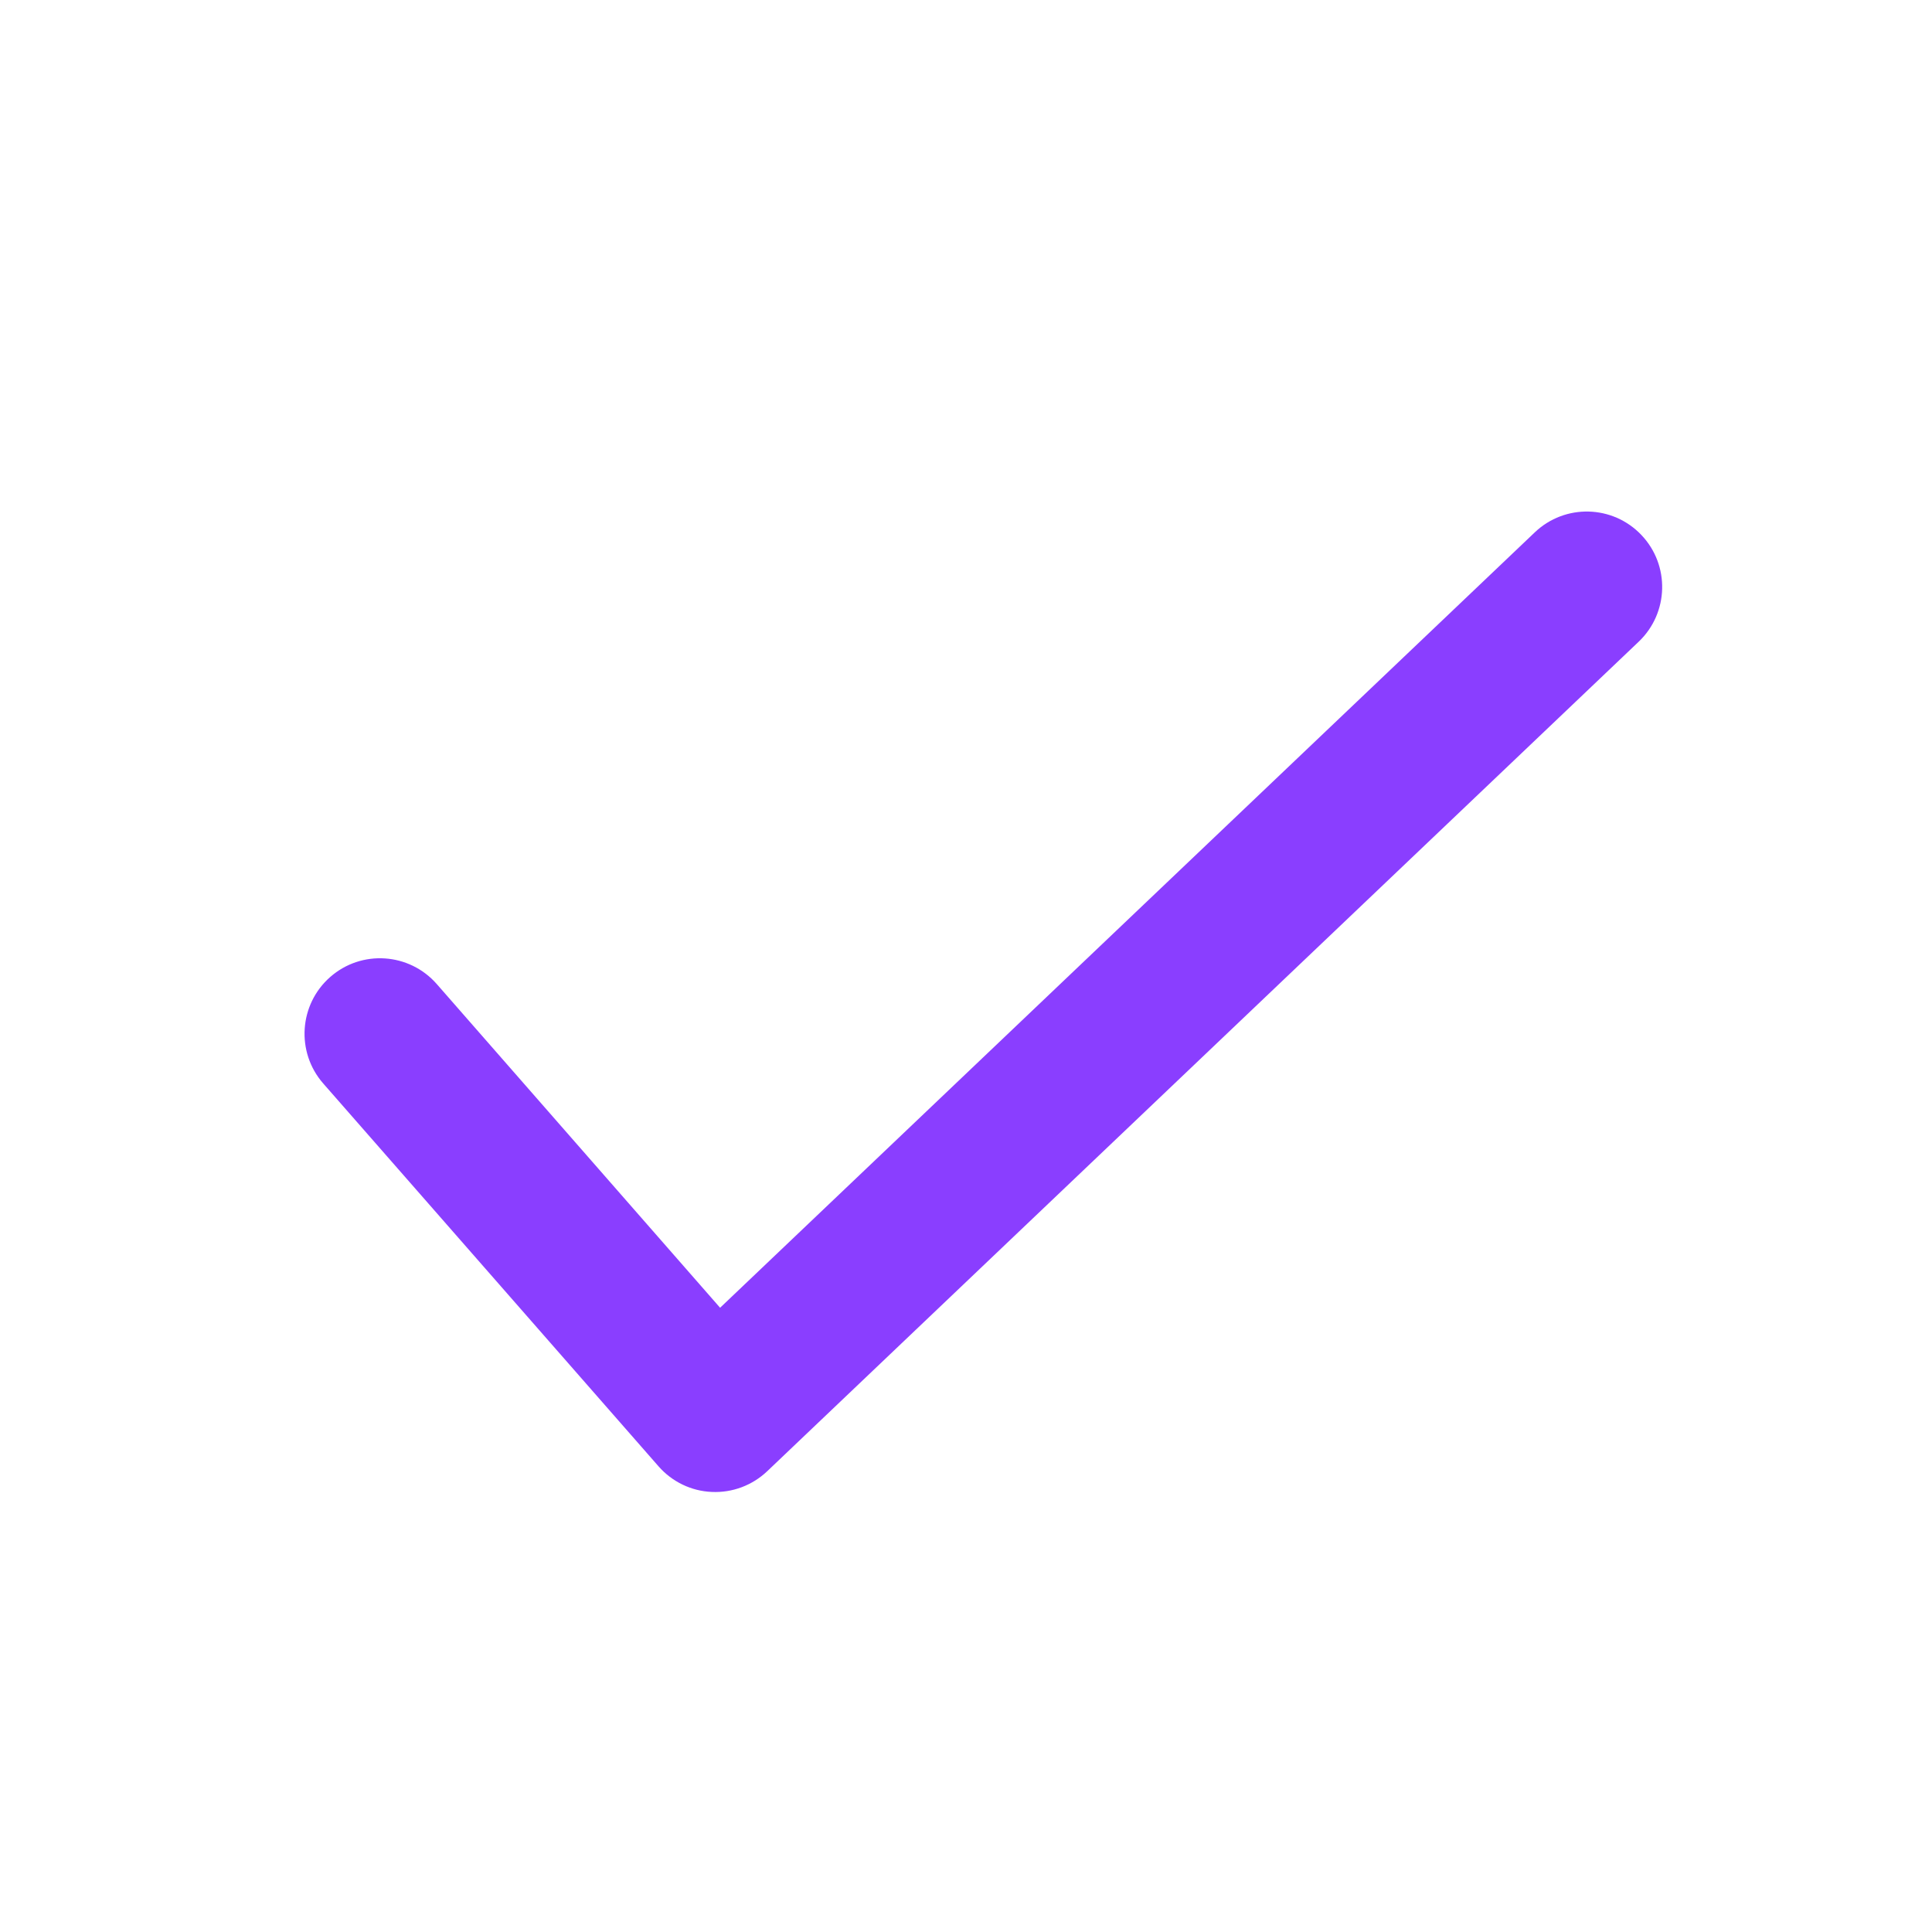
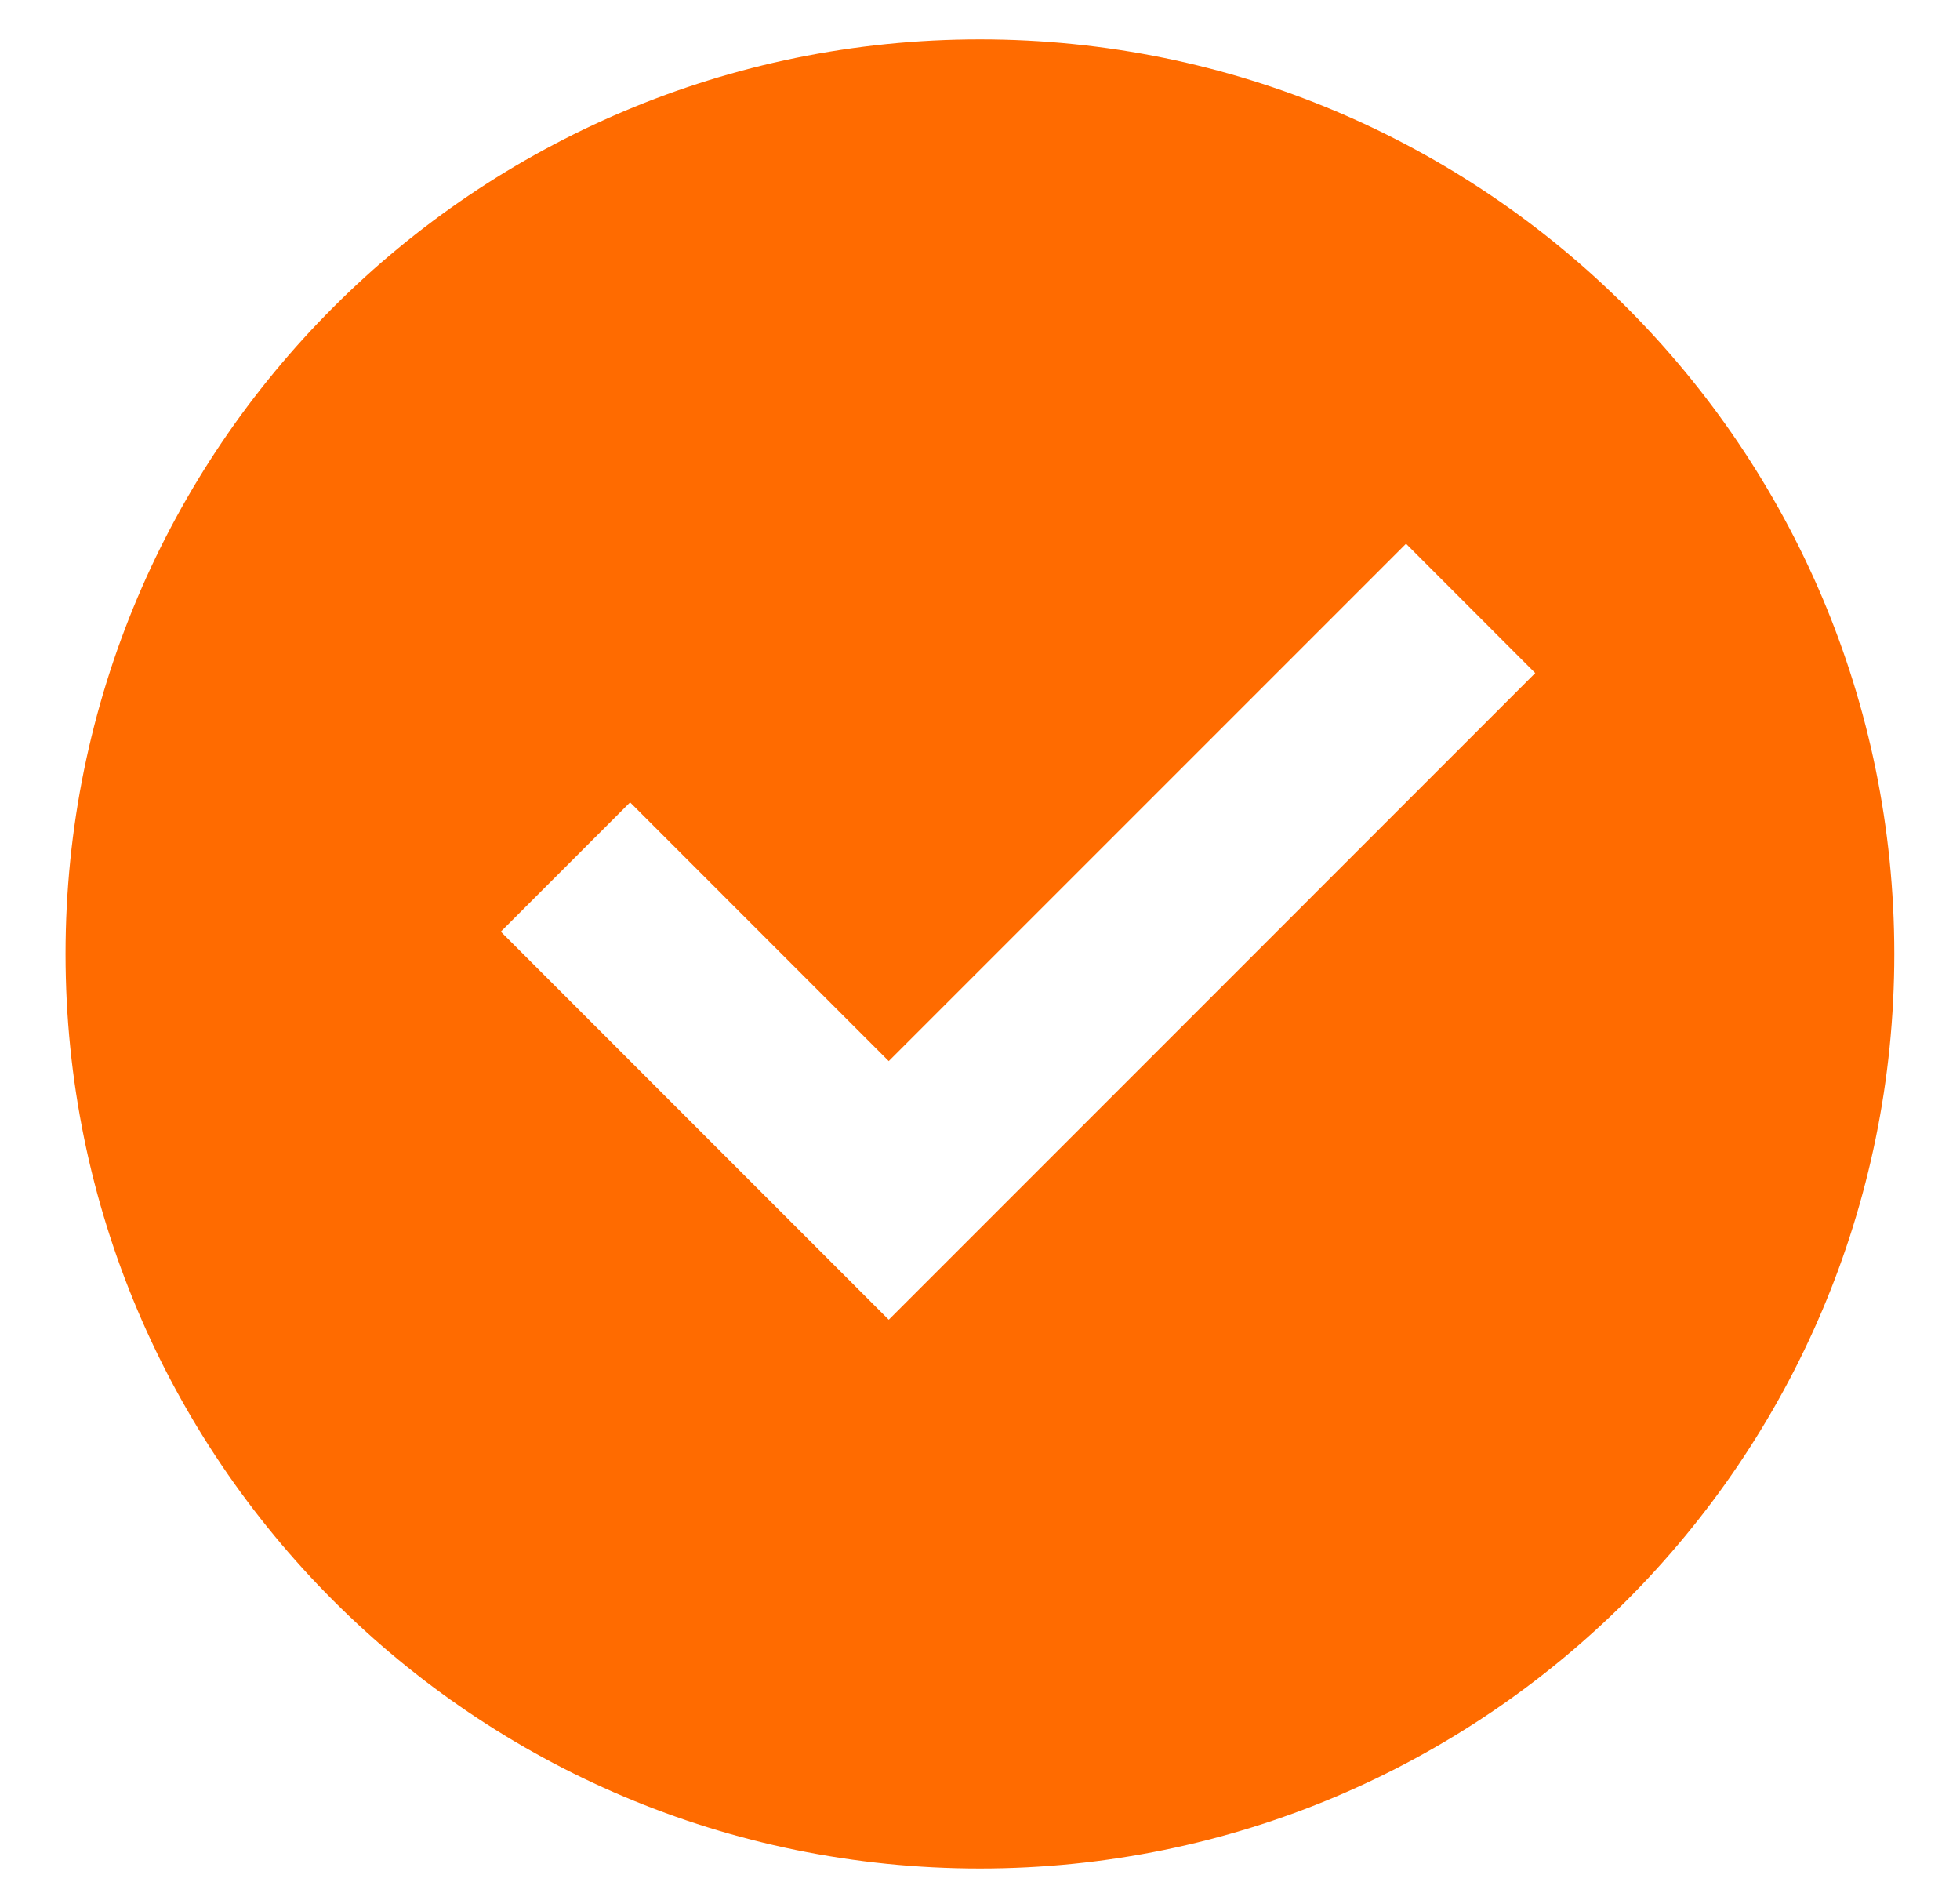
- <svg xmlns="http://www.w3.org/2000/svg" width="18" height="18" viewBox="0 0 18 18" fill="none">
-   <path fill-rule="evenodd" clip-rule="evenodd" d="M15.292 4.984C15.56 5.265 15.549 5.71 15.268 5.978L7.148 13.707C7.009 13.839 6.823 13.909 6.631 13.9C6.44 13.892 6.261 13.805 6.135 13.661L3.011 10.094C2.756 9.802 2.785 9.358 3.077 9.102C3.369 8.846 3.813 8.876 4.069 9.168L6.709 12.184L14.299 4.96C14.58 4.692 15.025 4.703 15.292 4.984Z" fill="#8A3EFF" />
+ <svg xmlns="http://www.w3.org/2000/svg" width="25" height="24" viewBox="0 0 25 24" fill="none">
+   <path d="M12.499 23.828C6.057 23.828 0.836 18.606 0.836 12.165C0.836 5.723 6.057 0.502 12.499 0.502C18.94 0.502 24.162 5.723 24.162 12.165C24.162 18.606 18.94 23.828 12.499 23.828ZM11.336 16.83L19.582 8.583L17.934 6.934L11.336 13.532L8.037 10.232L6.388 11.881L11.336 16.83Z" fill="#FF6B00" />
</svg>
